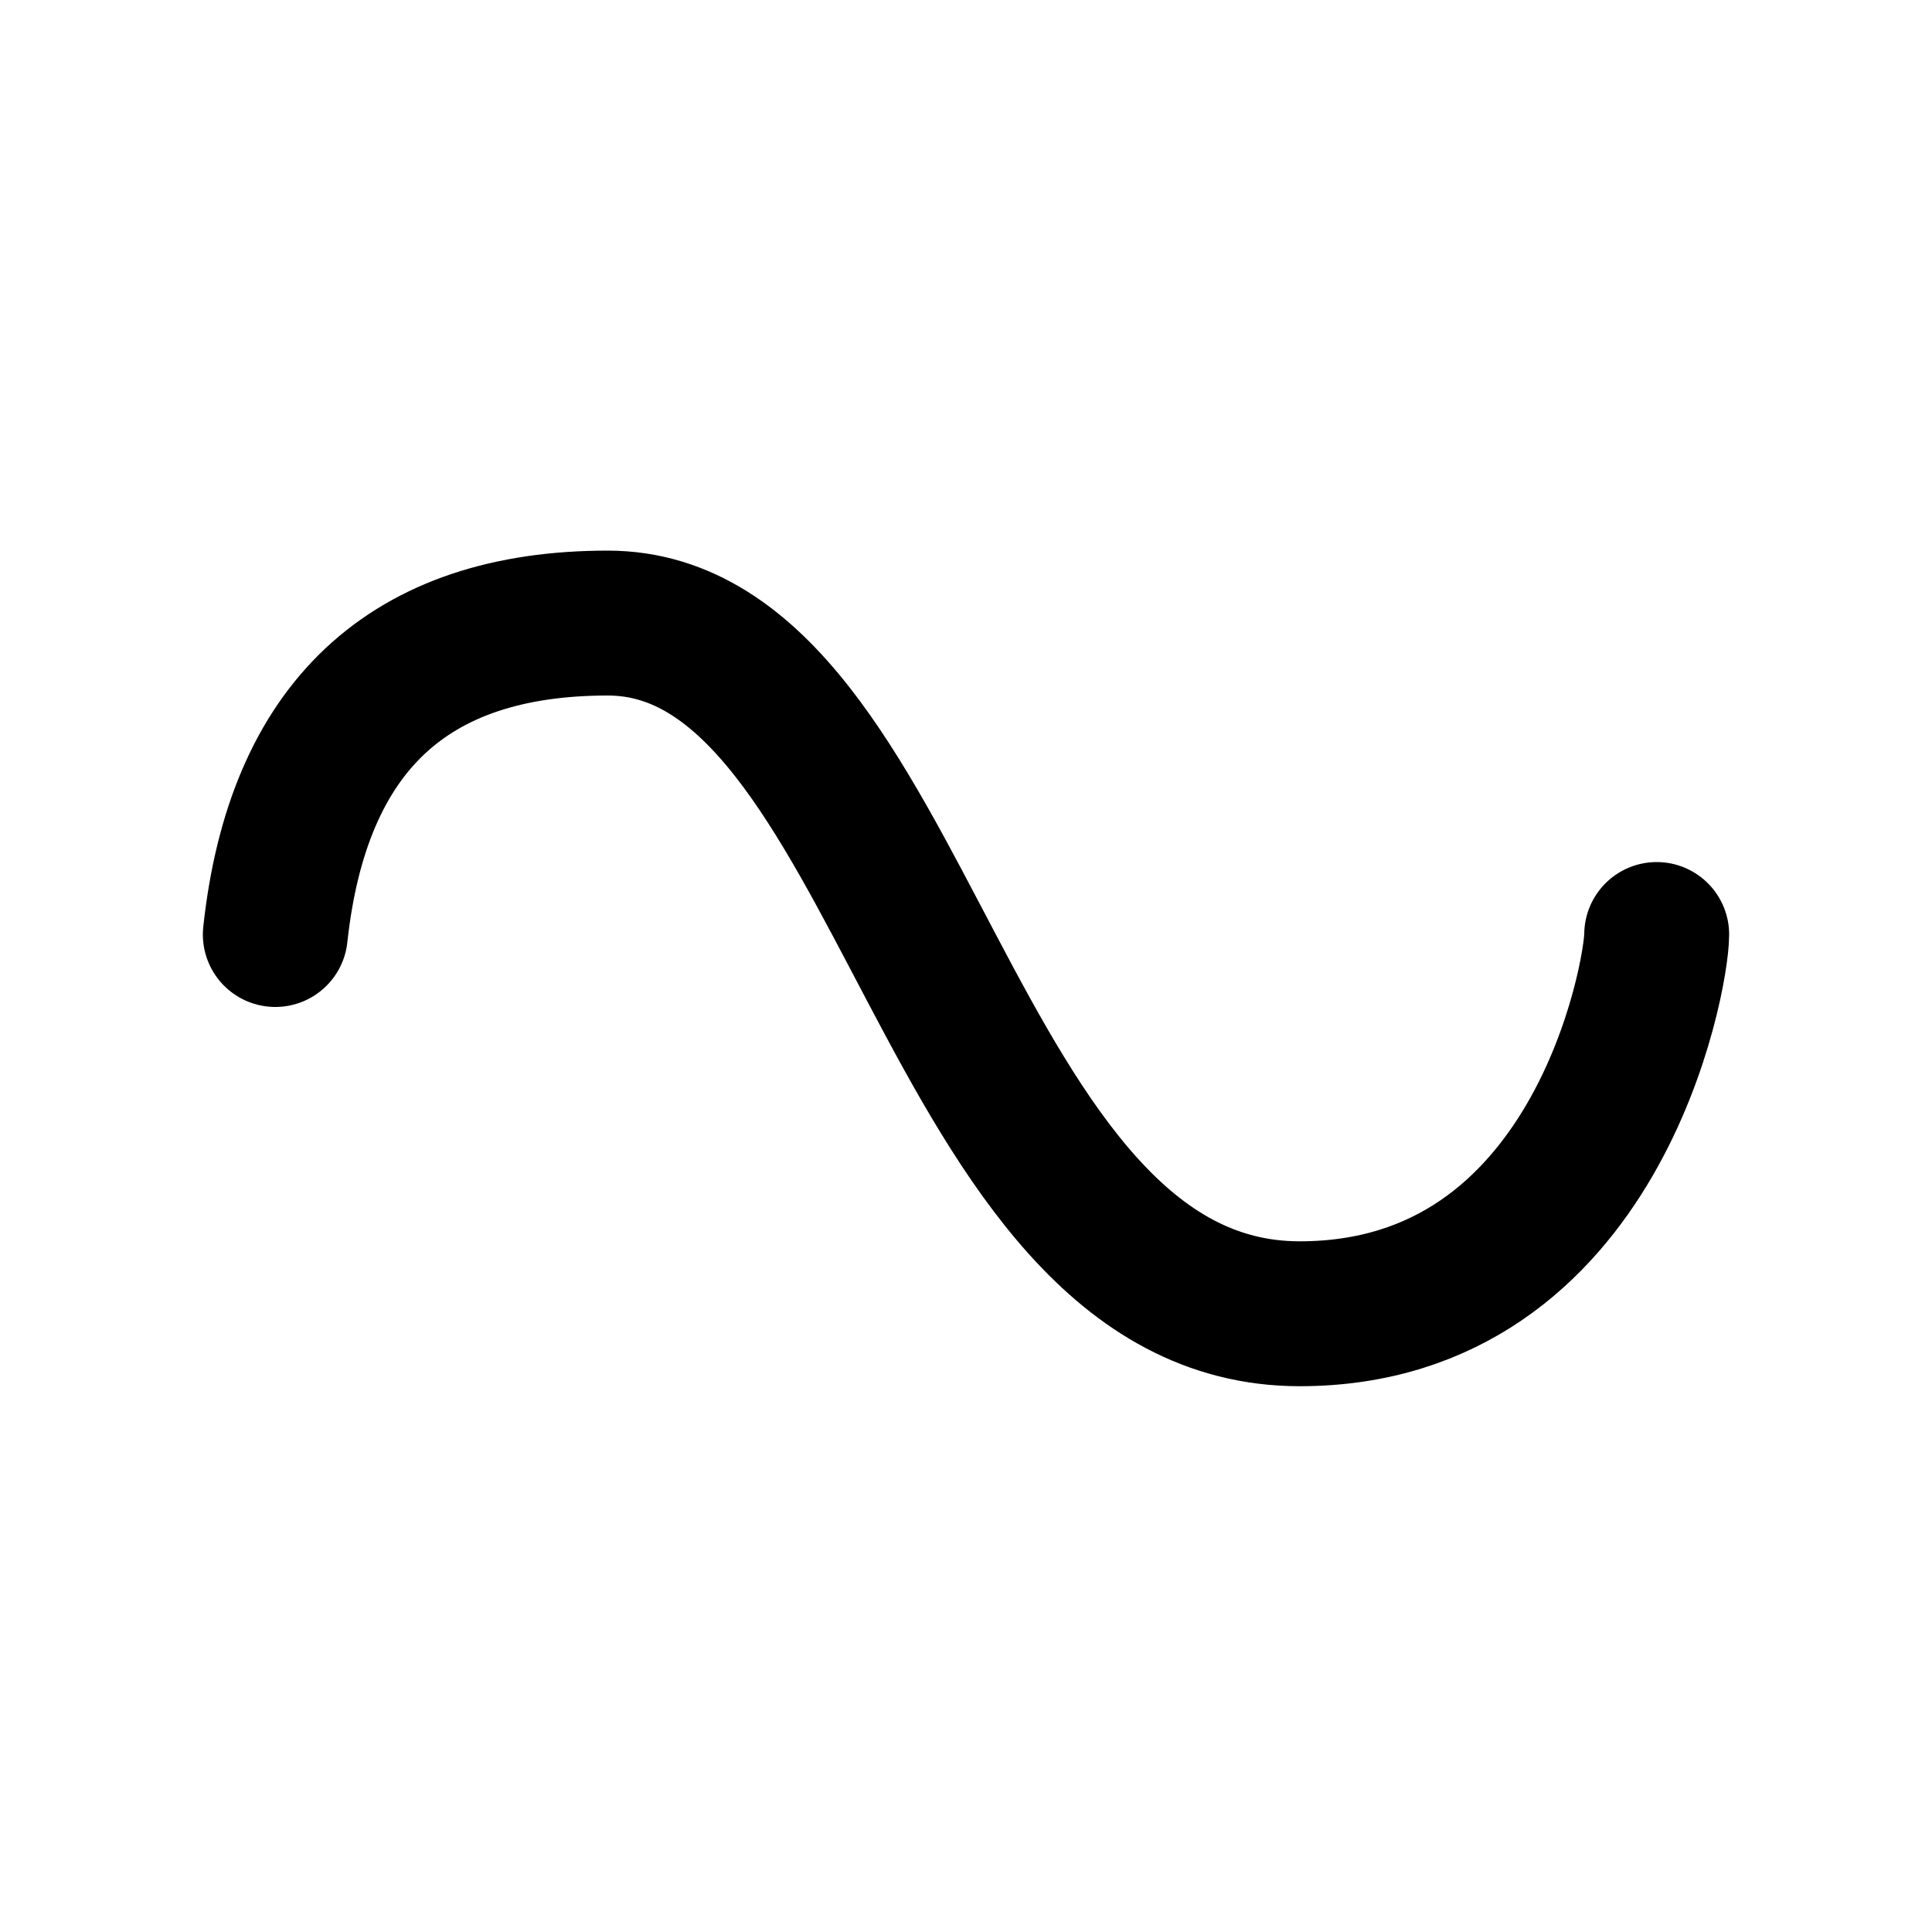
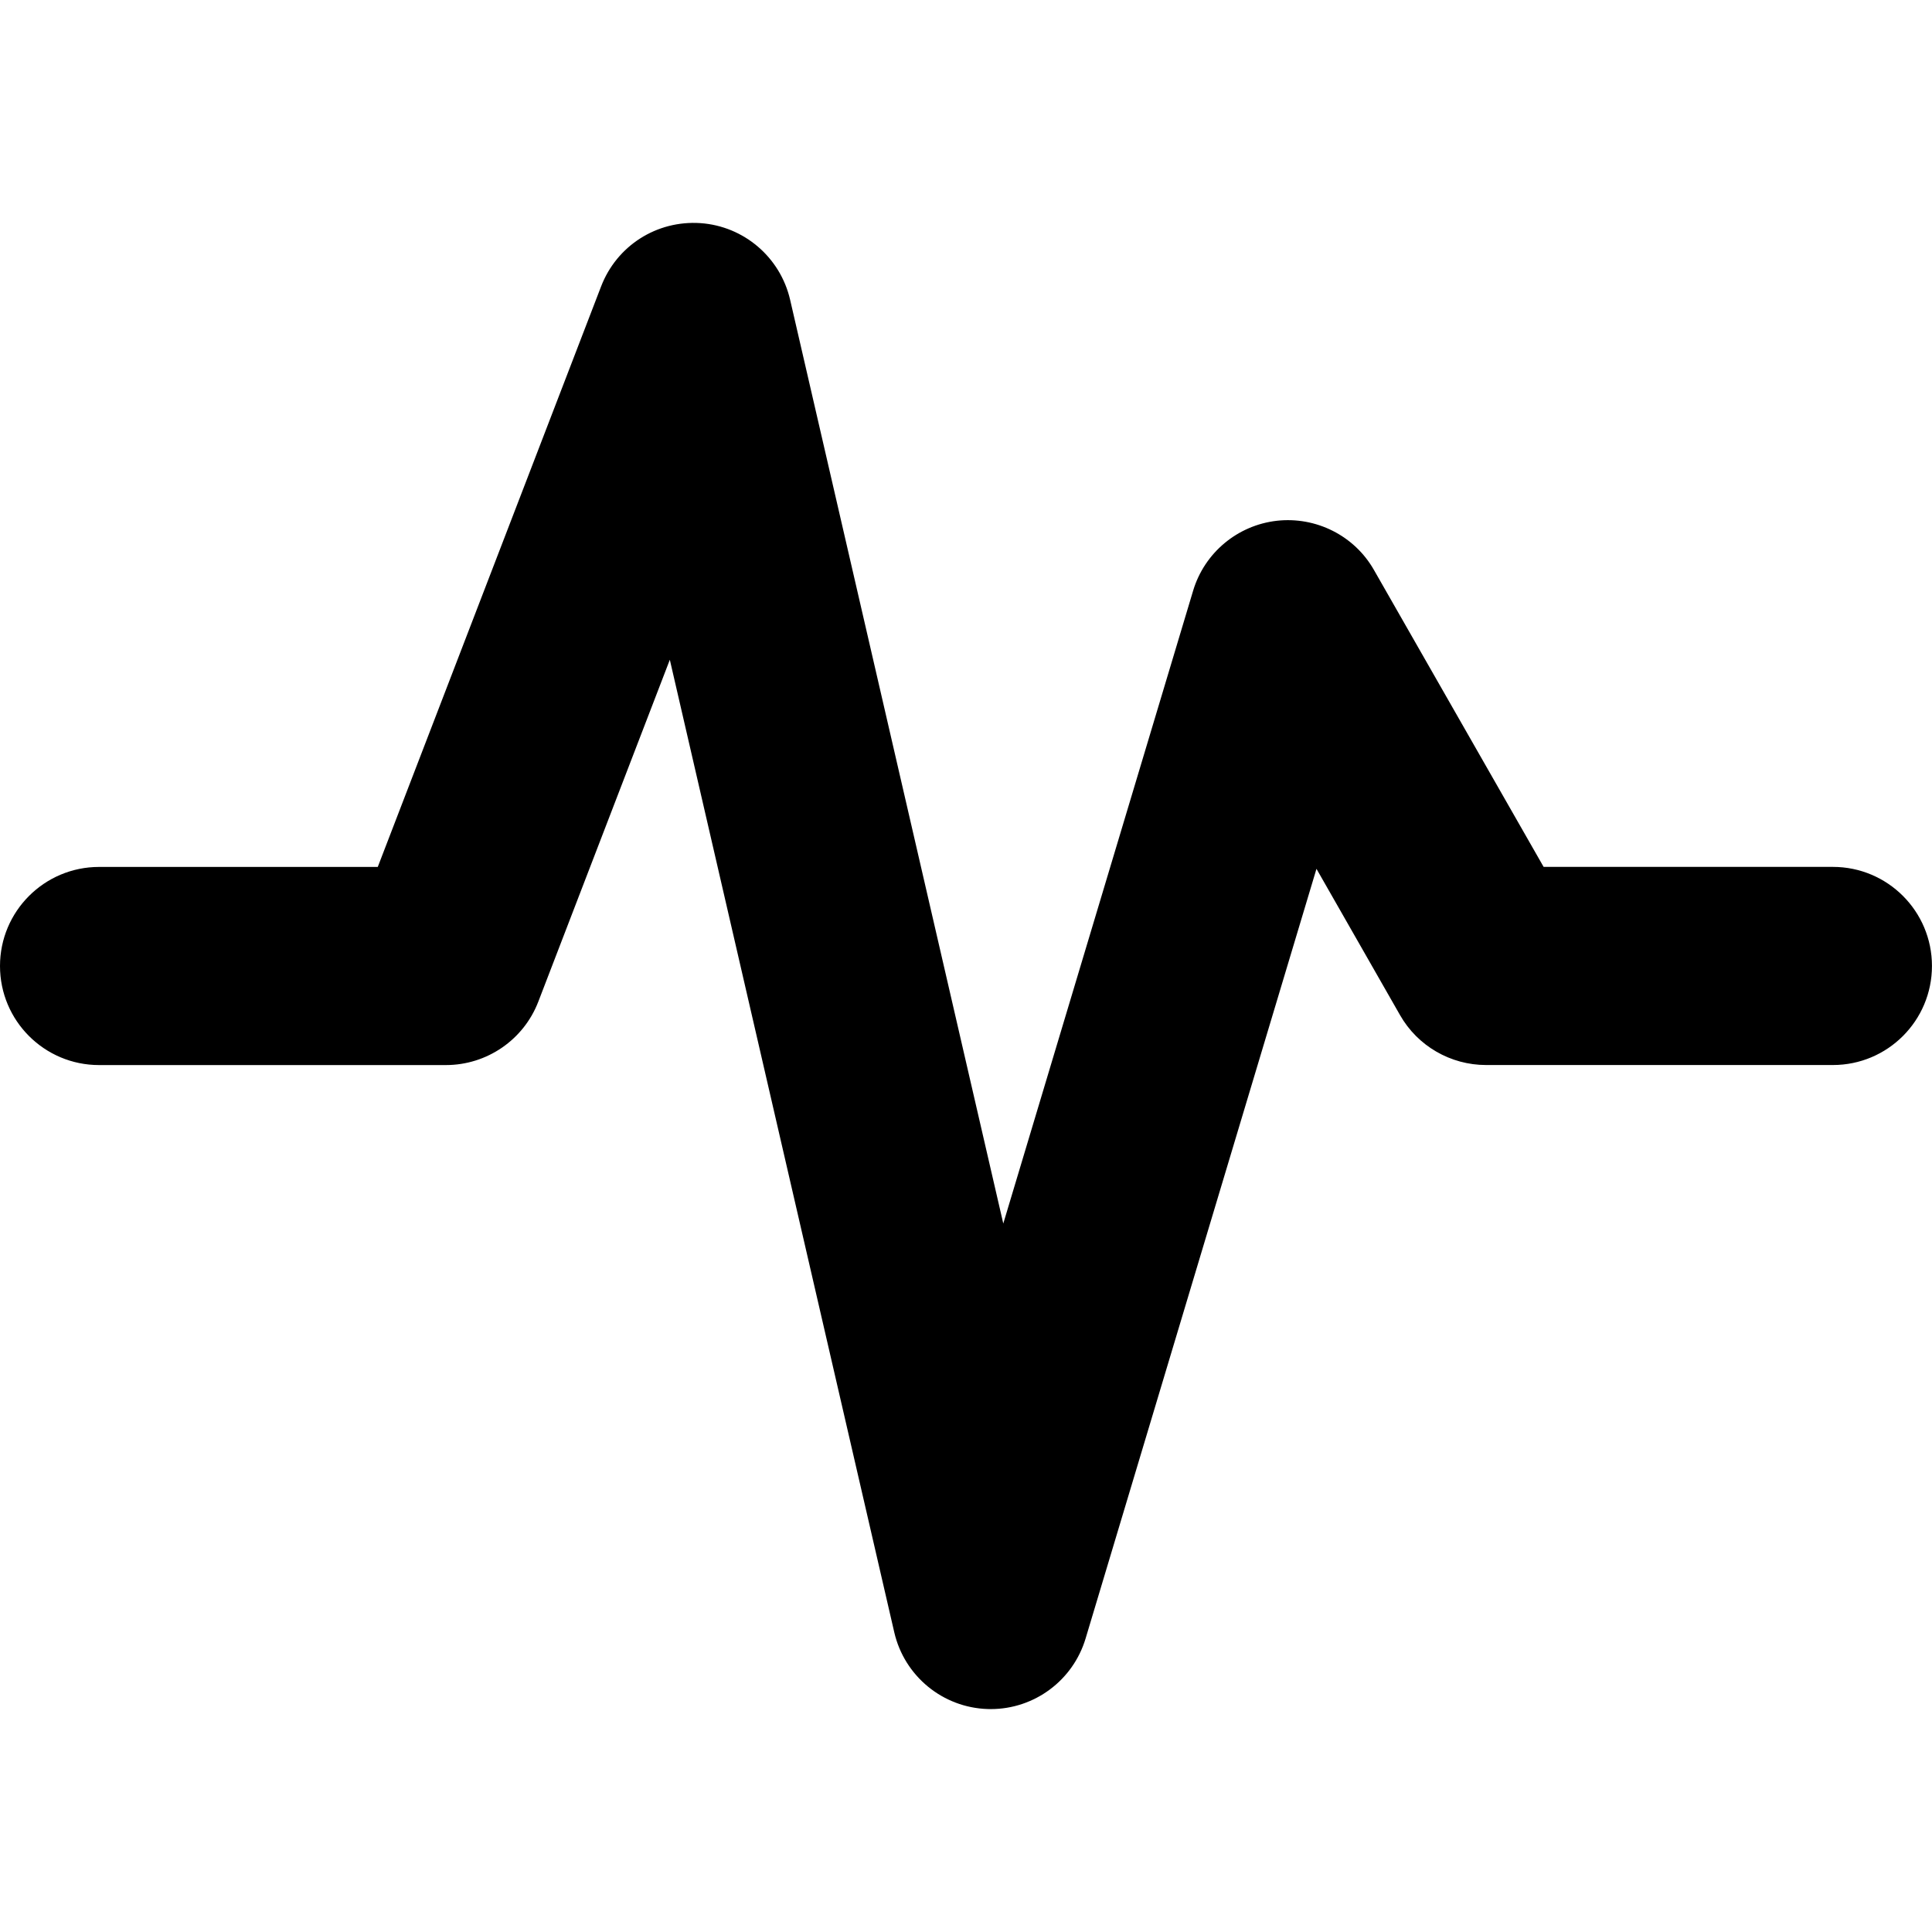
- <svg xmlns="http://www.w3.org/2000/svg" width="40" height="40" viewBox="0 0 400 400" fill="none">
-   <path d="M57 193.48C61.648 150.493 84.59 129 125.825 129C187.678 129 195.16 272 269.08 272C330.771 272 343 201.978 343 193.48" stroke="#000" stroke-width="30" stroke-linecap="round" stroke-linejoin="round" />
+ <svg xmlns="http://www.w3.org/2000/svg" fill="#000000" version="1.1" id="Capa_1" width="40" height="40" viewBox="0 0 47 47" xml:space="preserve">
+   <g>
+     <g>
+       <path d="M24.104,41.577c-0.025,0-0.053-0.001-0.078-0.001c-1.093-0.035-2.025-0.802-2.271-1.867l-5.46-23.659l-3.199,8.316    c-0.357,0.93-1.252,1.544-2.249,1.544H2.41c-1.331,0-2.41-1.079-2.41-2.41c0-1.331,1.079-2.41,2.41-2.41h6.78l5.433-14.122    c0.38-0.989,1.351-1.612,2.418-1.54c1.057,0.074,1.941,0.831,2.18,1.863l5.186,22.474l4.618-15.394    c0.276-0.923,1.078-1.592,2.035-1.702c0.953-0.107,1.889,0.36,2.365,1.198l4.127,7.222h7.037c1.331,0,2.41,1.079,2.41,2.41    c0,1.331-1.079,2.41-2.41,2.41h-8.436c-0.865,0-1.666-0.463-2.094-1.214l-2.033-3.559l-5.616,18.722    C26.104,40.88,25.164,41.577,24.104,41.577z" />
+     </g>
+   </g>
</svg>
